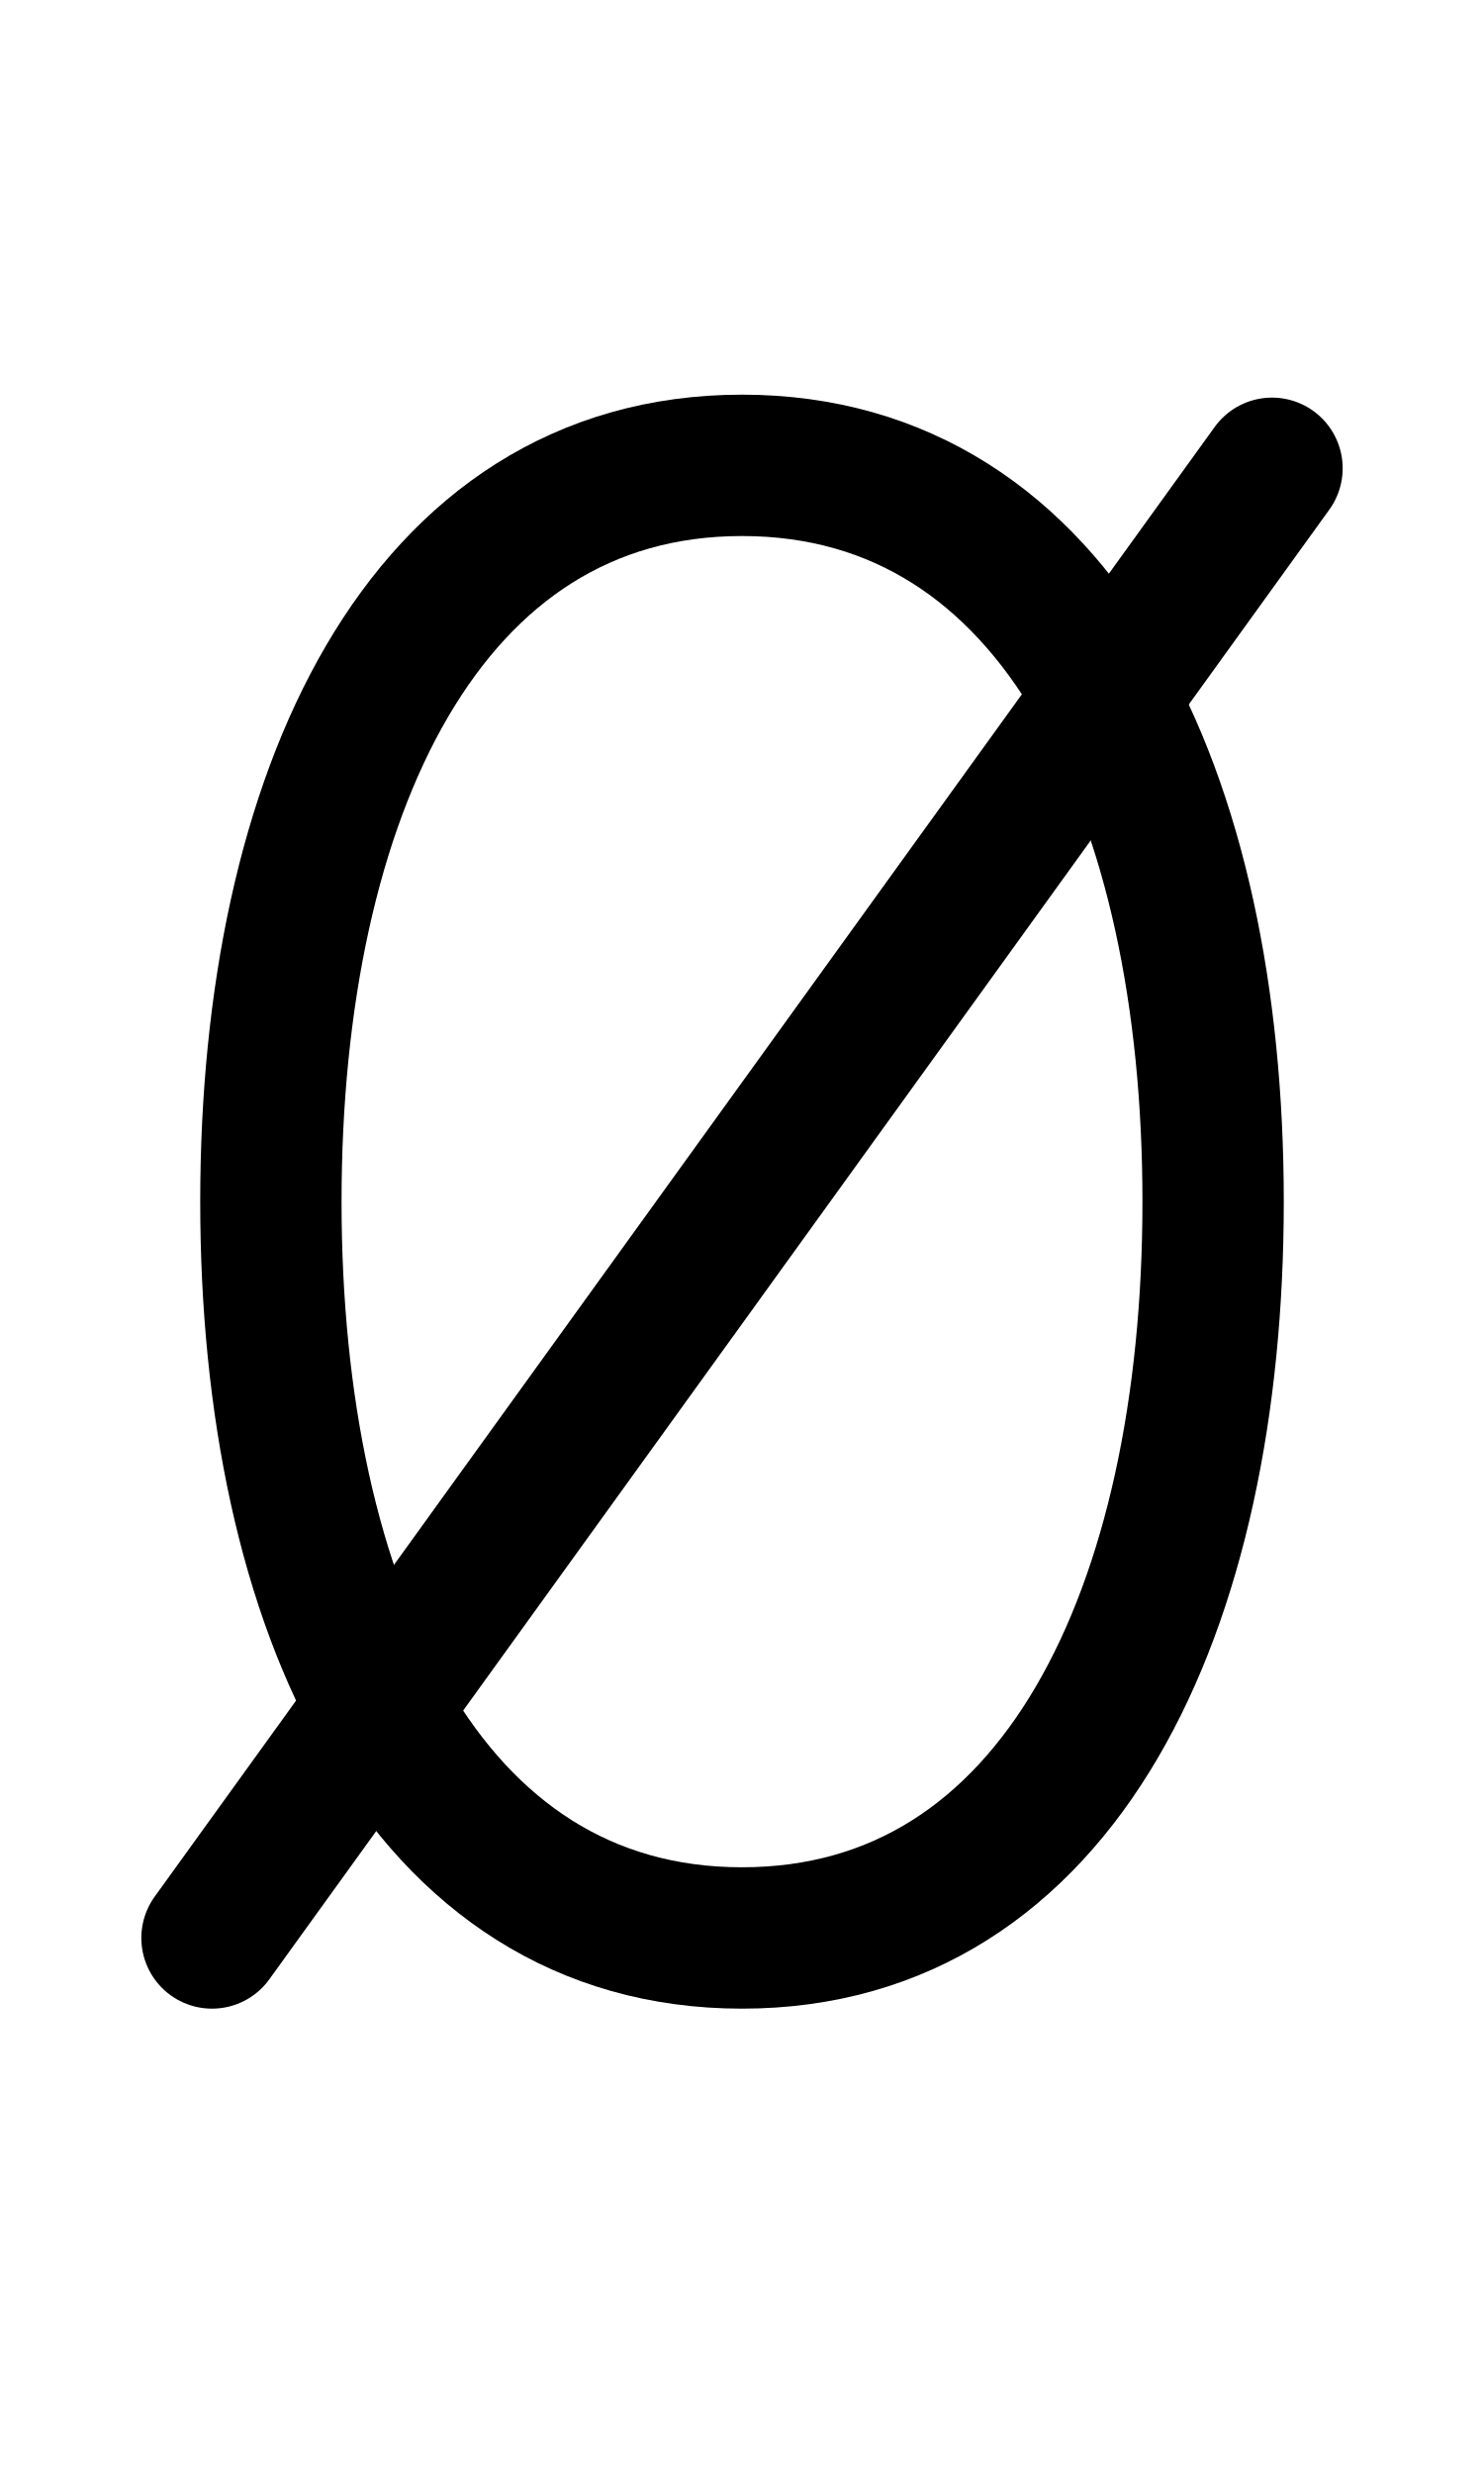
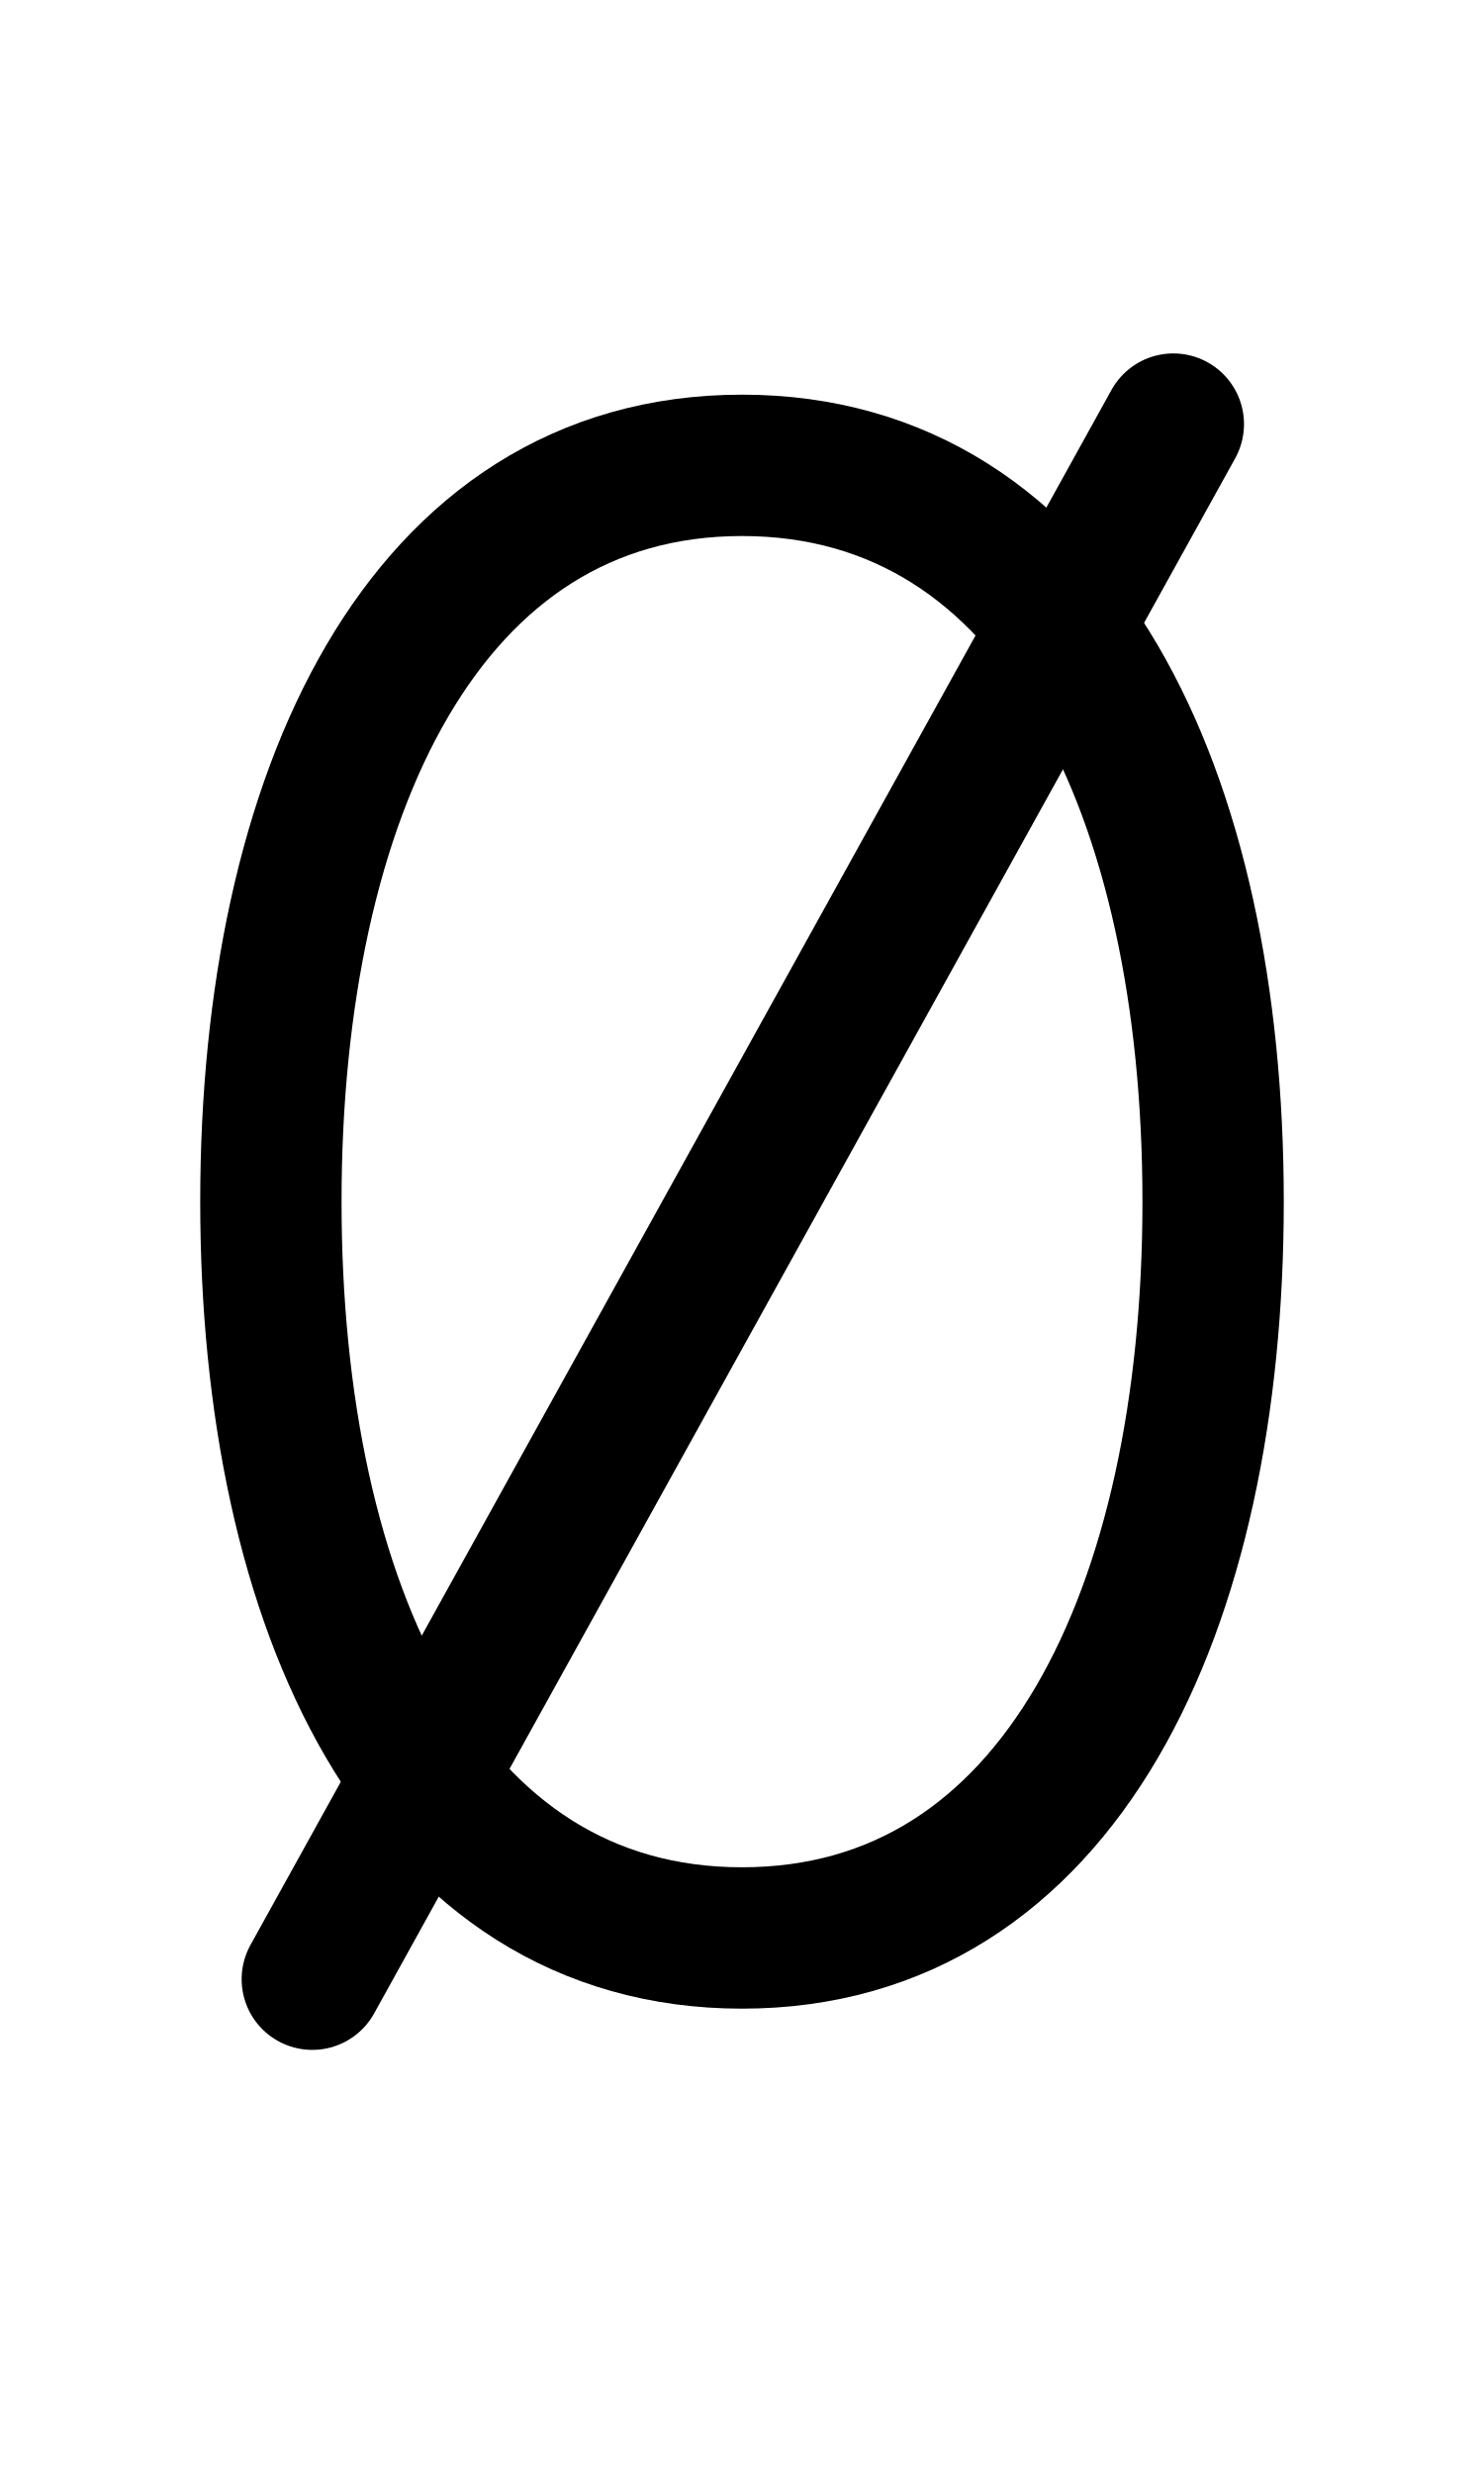
<svg xmlns="http://www.w3.org/2000/svg" width="1008" height="1680" viewBox="0 0 63 105" version="1.1" id="svg5" xml:space="preserve">
  <defs id="defs2" />
  <g id="layer3" style="display:inline;opacity:0.5;stroke-width:3.6;stroke-dasharray:none" transform="matrix(0.8333333,0,0,0.8333333,-157.9762,-173.0963)" />
  <g id="layer2" style="display:inline" />
  <g id="layer1" style="display:inline">
    <path id="path1497" style="display:inline;fill:none;stroke:#000000;stroke-width:6;stroke-linecap:round;stroke-linejoin:round;stroke-miterlimit:2.613" d="M 51.5,51 C 51.5,68.259 45,82.25 31.5,82.25 18,82.25 11.5,68.259 11.5,51 11.5,33.741 18,19.75 31.5,19.75 45,19.75 51.5,33.741 51.5,51 Z" />
-     <path style="display:inline;fill:none;fill-opacity:1;stroke:#000000;stroke-width:6;stroke-linecap:round;stroke-linejoin:round;stroke-dasharray:none;stroke-opacity:1" d="M 9,82.25 54,19.875" id="path146" />
+     <g id="g627" transform="matrix(0.8123075,0,0,0.8123075,5.946928,1.95693)" style="stroke-width:7.386;stroke-dasharray:none">
+       <g id="layer3-6" style="display:inline;opacity:0.5;stroke-width:8.864;stroke-dasharray:none" transform="matrix(0.8333333,0,0,0.8333333,-157.9762,-173.0963)" />
+       <g id="layer2-1" style="display:inline;stroke-width:7.386;stroke-dasharray:none" />
+       <g id="layer1-8" style="display:inline;stroke-width:7.386;stroke-dasharray:none">
+         <path style="display:inline;fill:none;fill-opacity:1;stroke:#000000;stroke-width:7.386;stroke-linecap:round;stroke-linejoin:round;stroke-dasharray:none;stroke-opacity:1" d="M 9,101 54,19.75" id="path146-7" />
+       </g>
+     </g>
  </g>
</svg>
